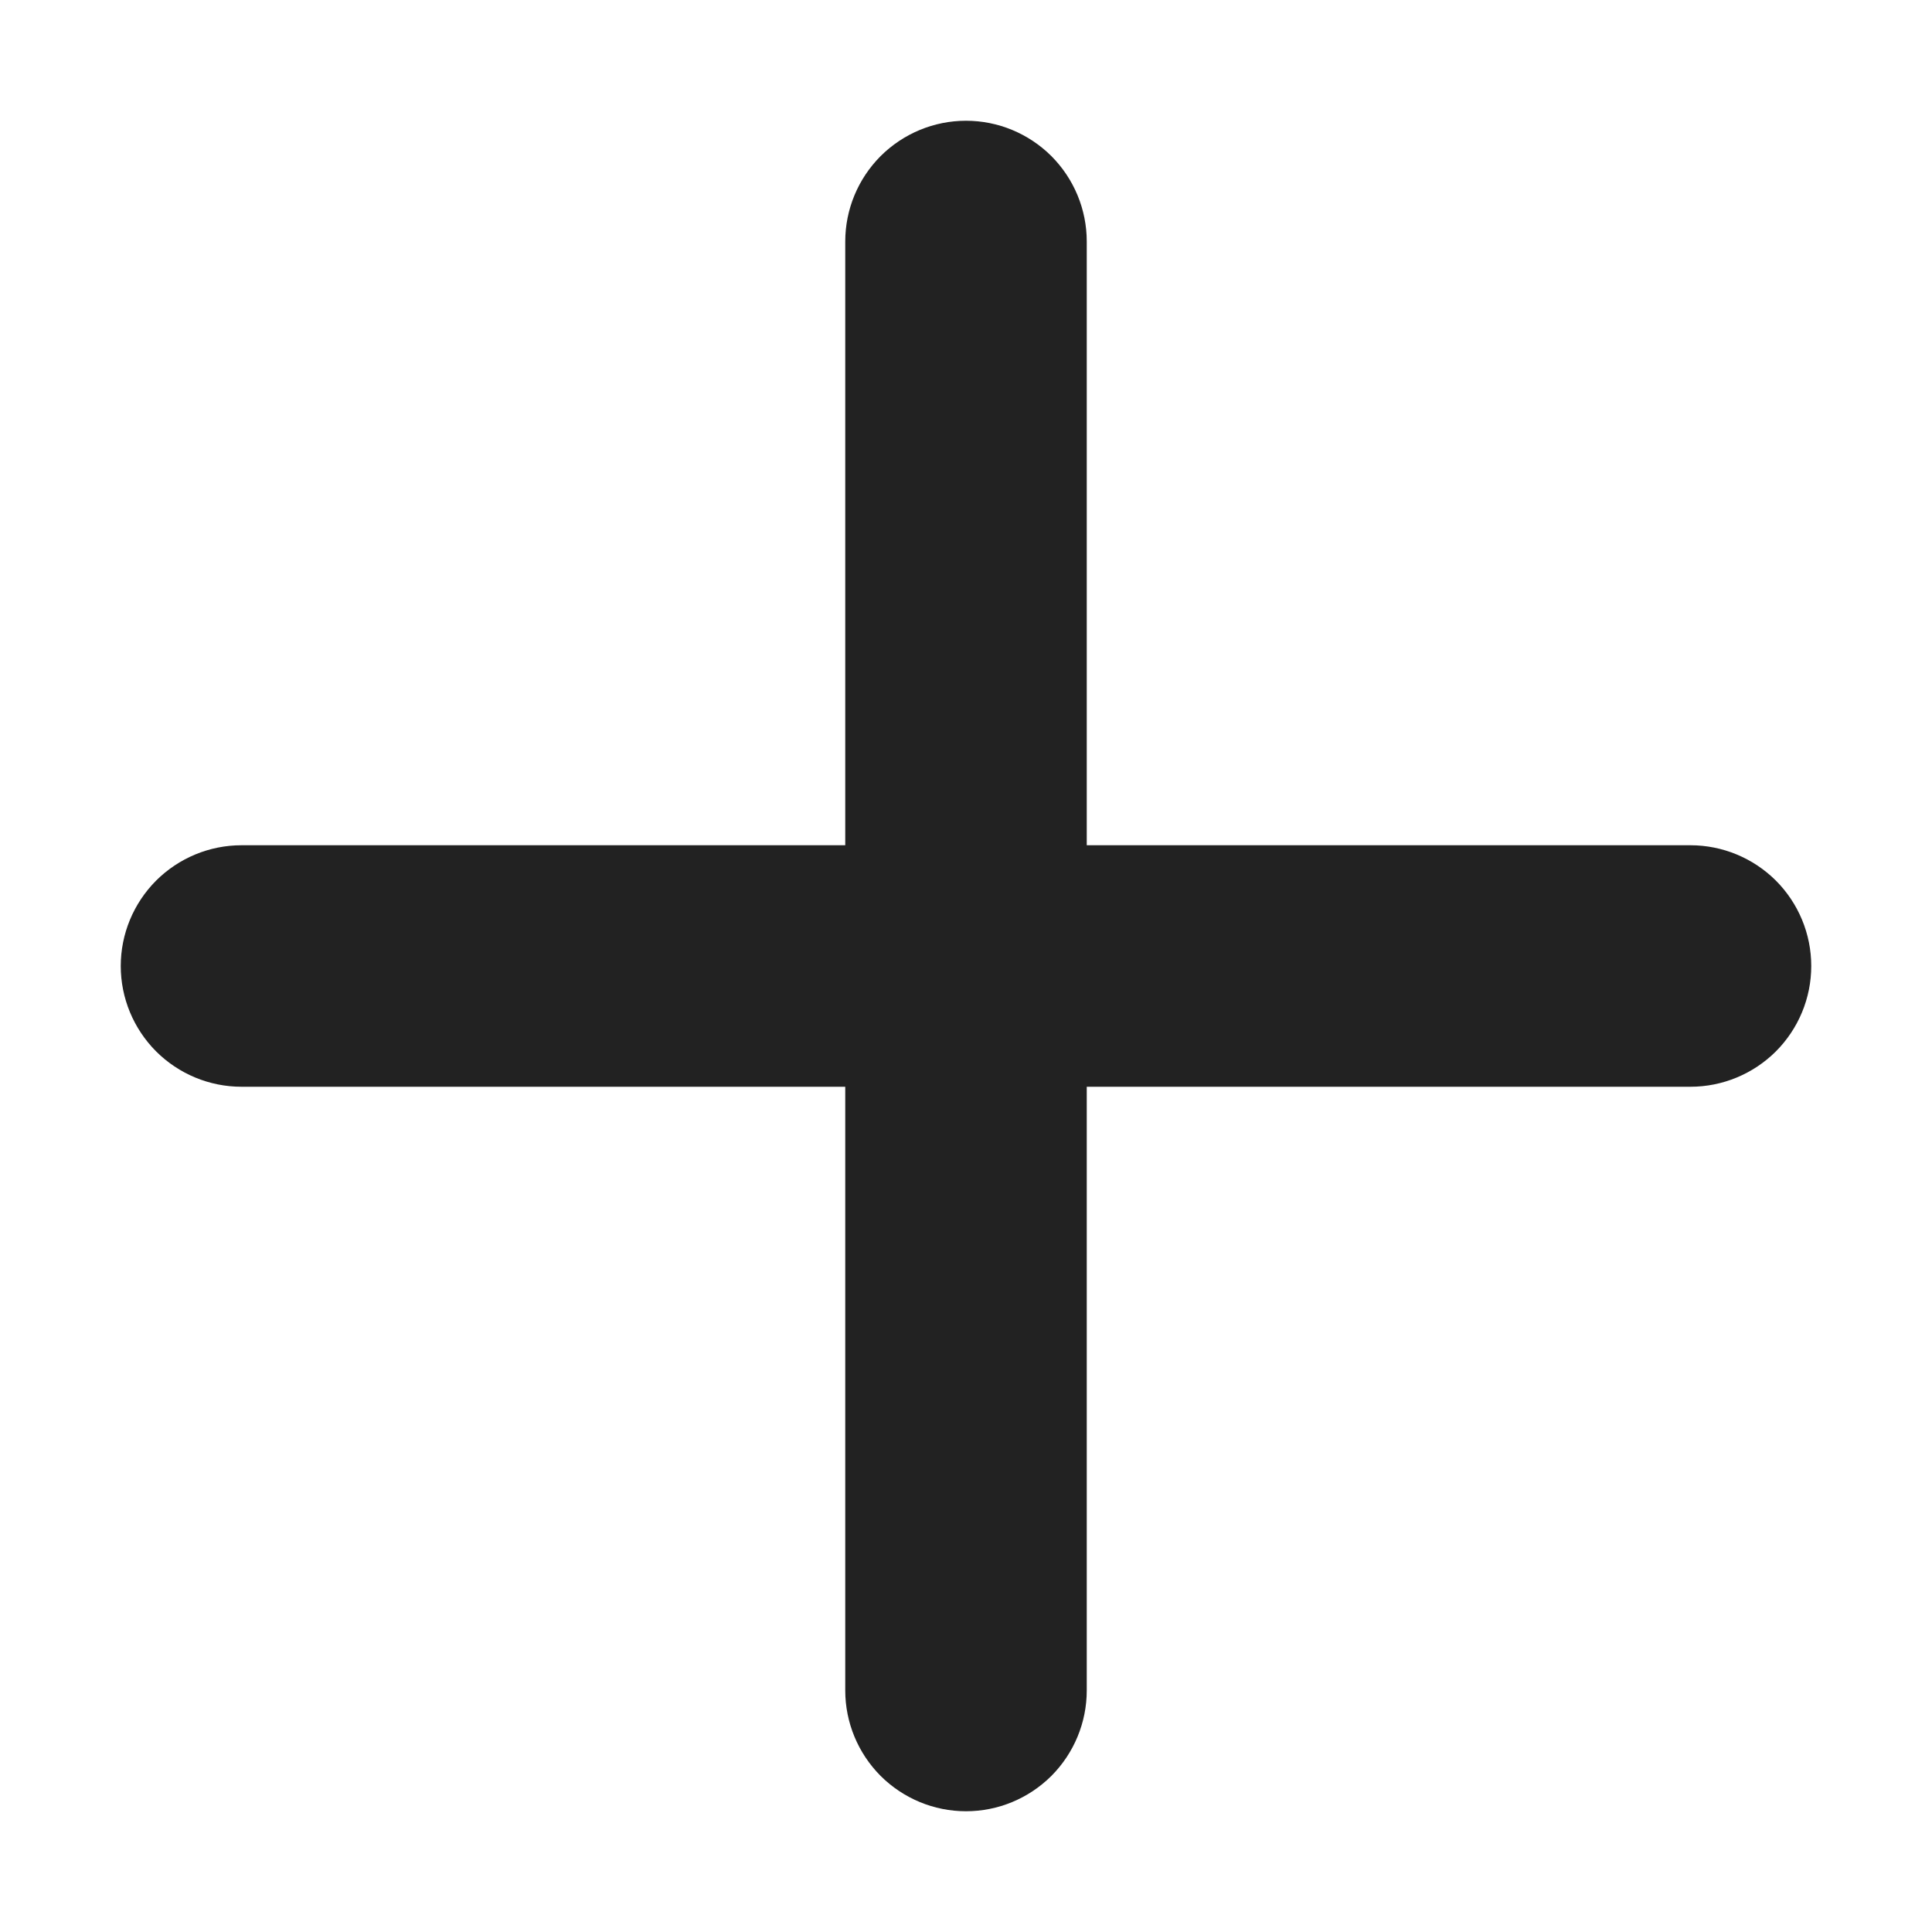
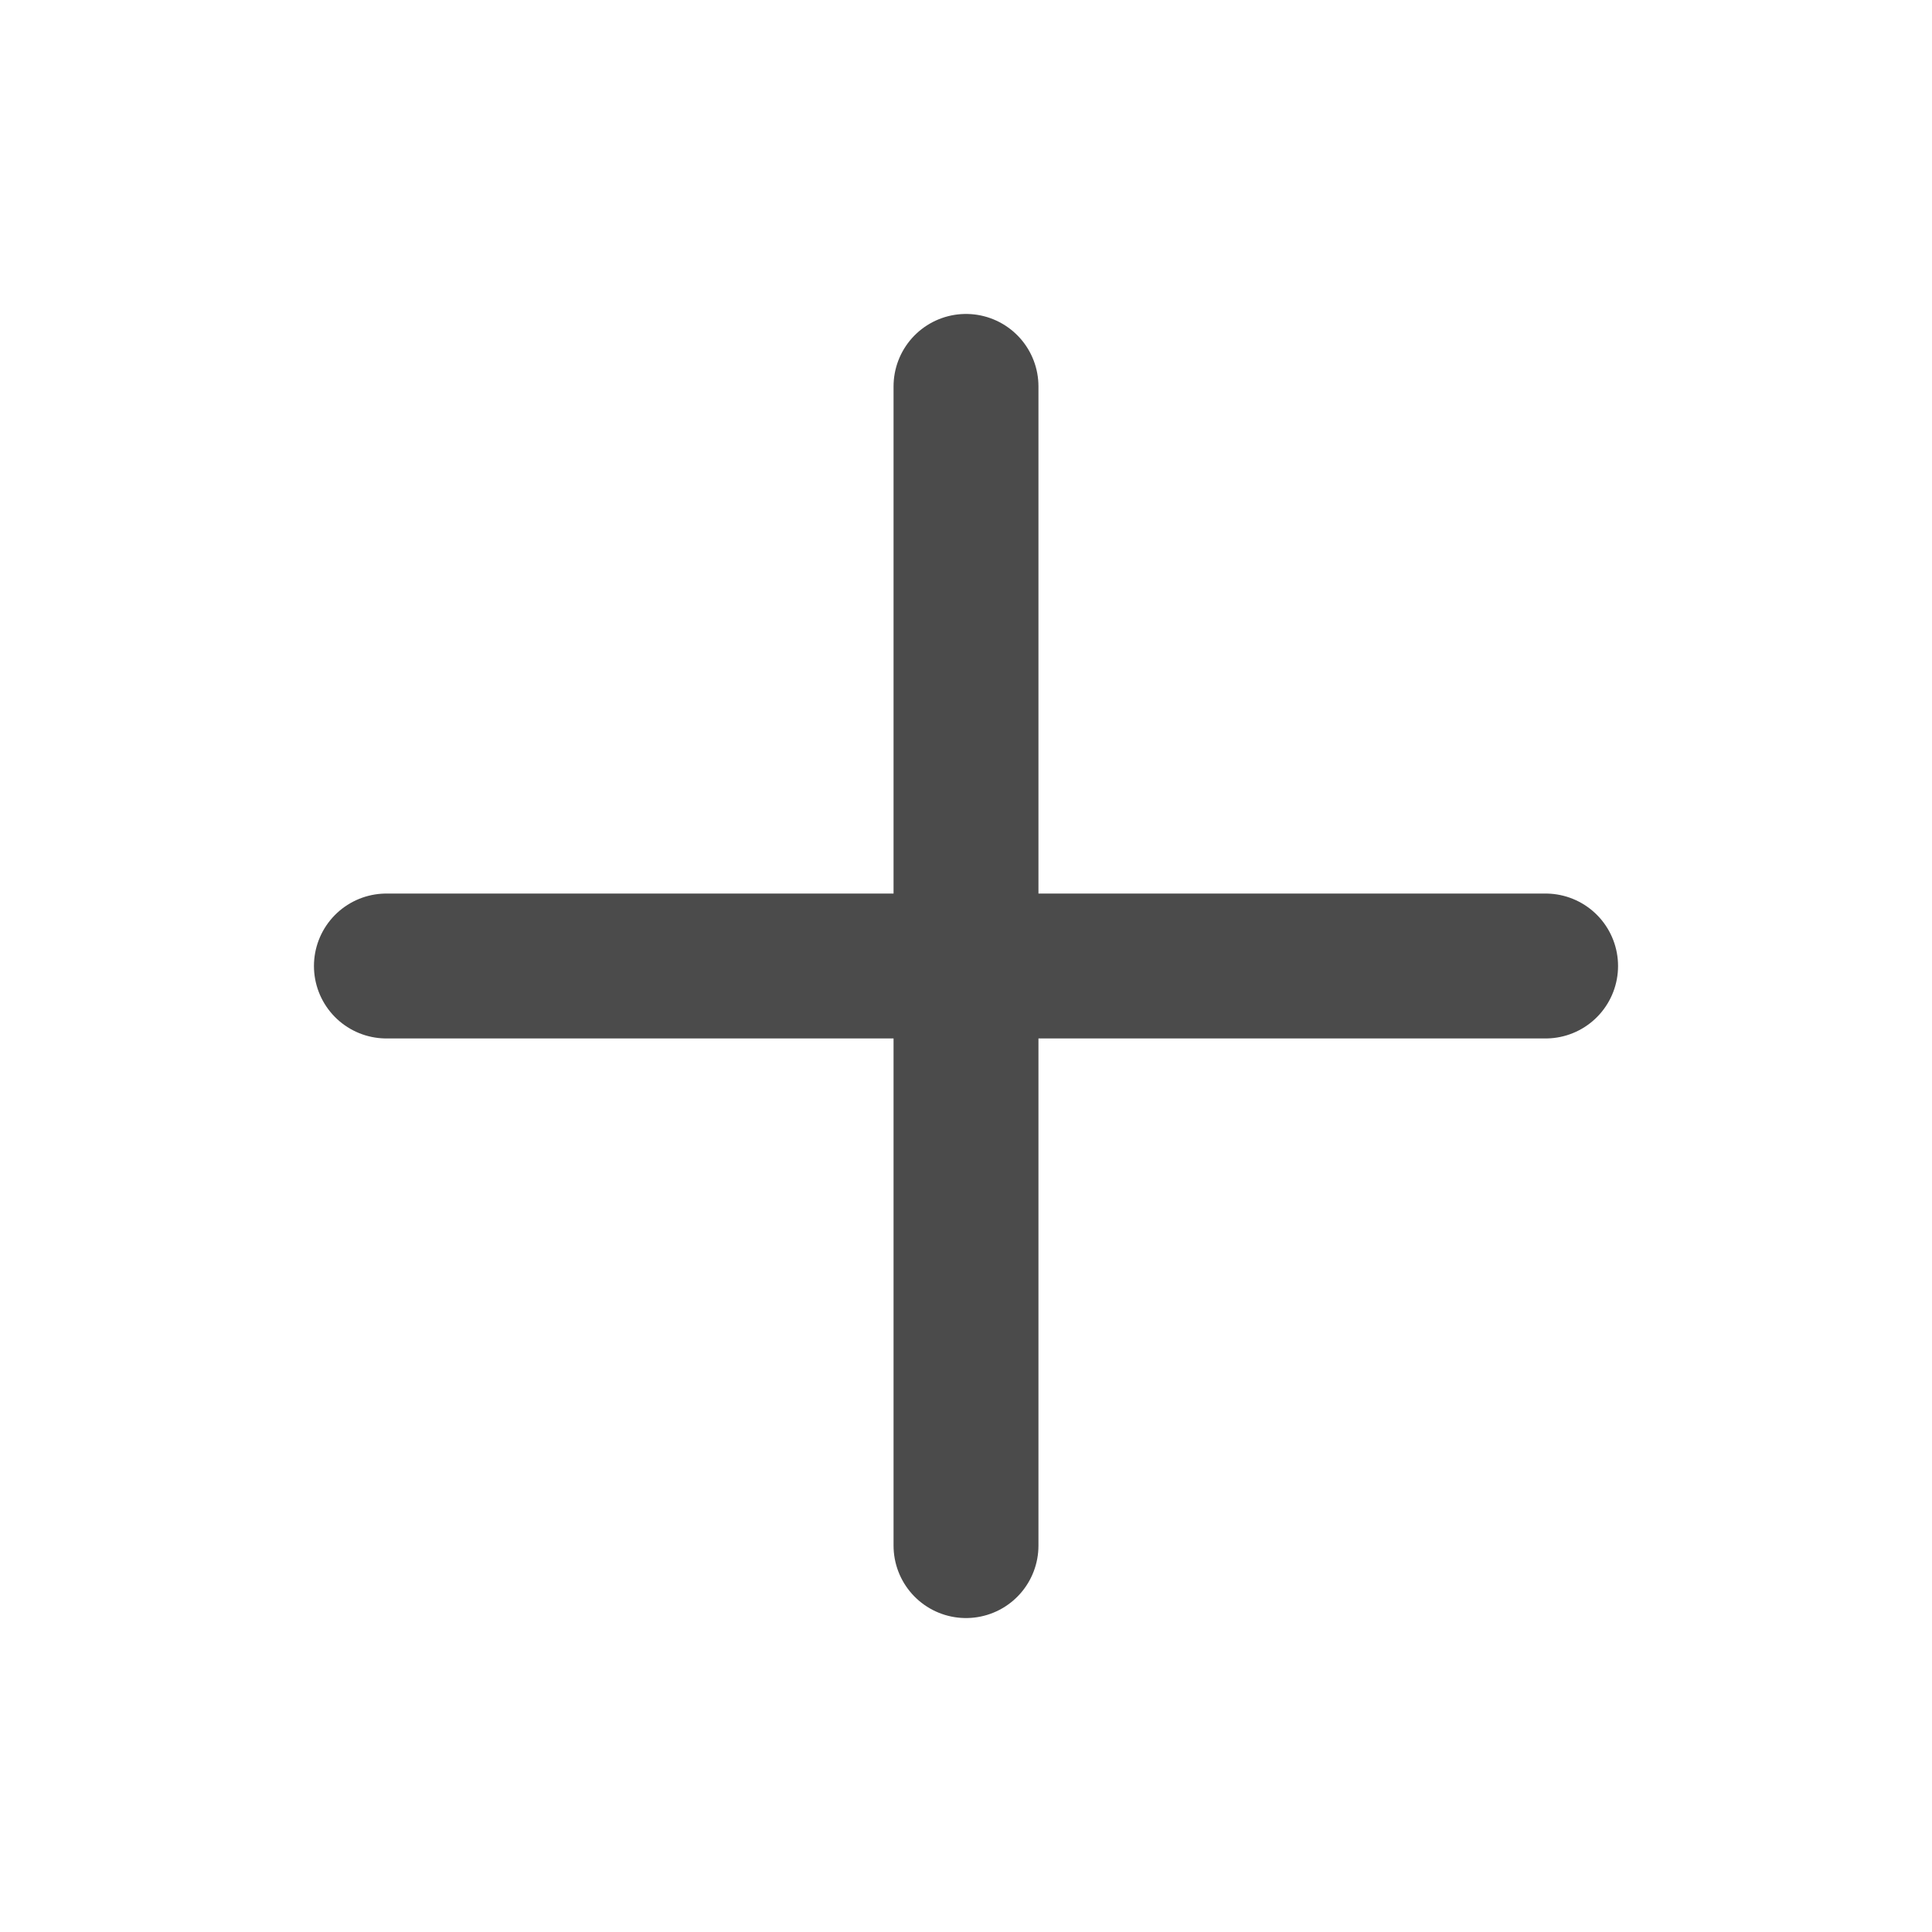
<svg xmlns="http://www.w3.org/2000/svg" preserveAspectRatio="none" overflow="visible" style="display: block;" width="20" height="20" viewBox="0 0 20 20" fill="none">
-   <g id="at-icons:plus">
-     <path id="Vector" d="M10 1.25C10.332 1.25 10.649 1.382 10.884 1.616C11.118 1.851 11.25 2.168 11.25 2.5V8.75H17.5C17.831 8.75 18.149 8.882 18.384 9.116C18.618 9.351 18.75 9.668 18.75 10C18.75 10.332 18.618 10.649 18.384 10.884C18.149 11.118 17.831 11.25 17.5 11.25H11.25V17.5C11.25 17.831 11.118 18.149 10.884 18.384C10.649 18.618 10.332 18.75 10 18.75C9.668 18.75 9.351 18.618 9.116 18.384C8.882 18.149 8.75 17.831 8.75 17.5V11.25H2.5C2.168 11.25 1.851 11.118 1.616 10.884C1.382 10.649 1.25 10.332 1.25 10C1.25 9.668 1.382 9.351 1.616 9.116C1.851 8.882 2.168 8.75 2.5 8.75H8.75V2.5C8.75 2.168 8.882 1.851 9.116 1.616C9.351 1.382 9.668 1.25 10 1.25Z" fill="#222222" />
+   <g id="basil:plus-outline">
+     <path id="Vector" d="M10 16V4M4 10H16" stroke="#4B4B4B" stroke-width="1.5" stroke-linecap="round" />
  </g>
</svg>
